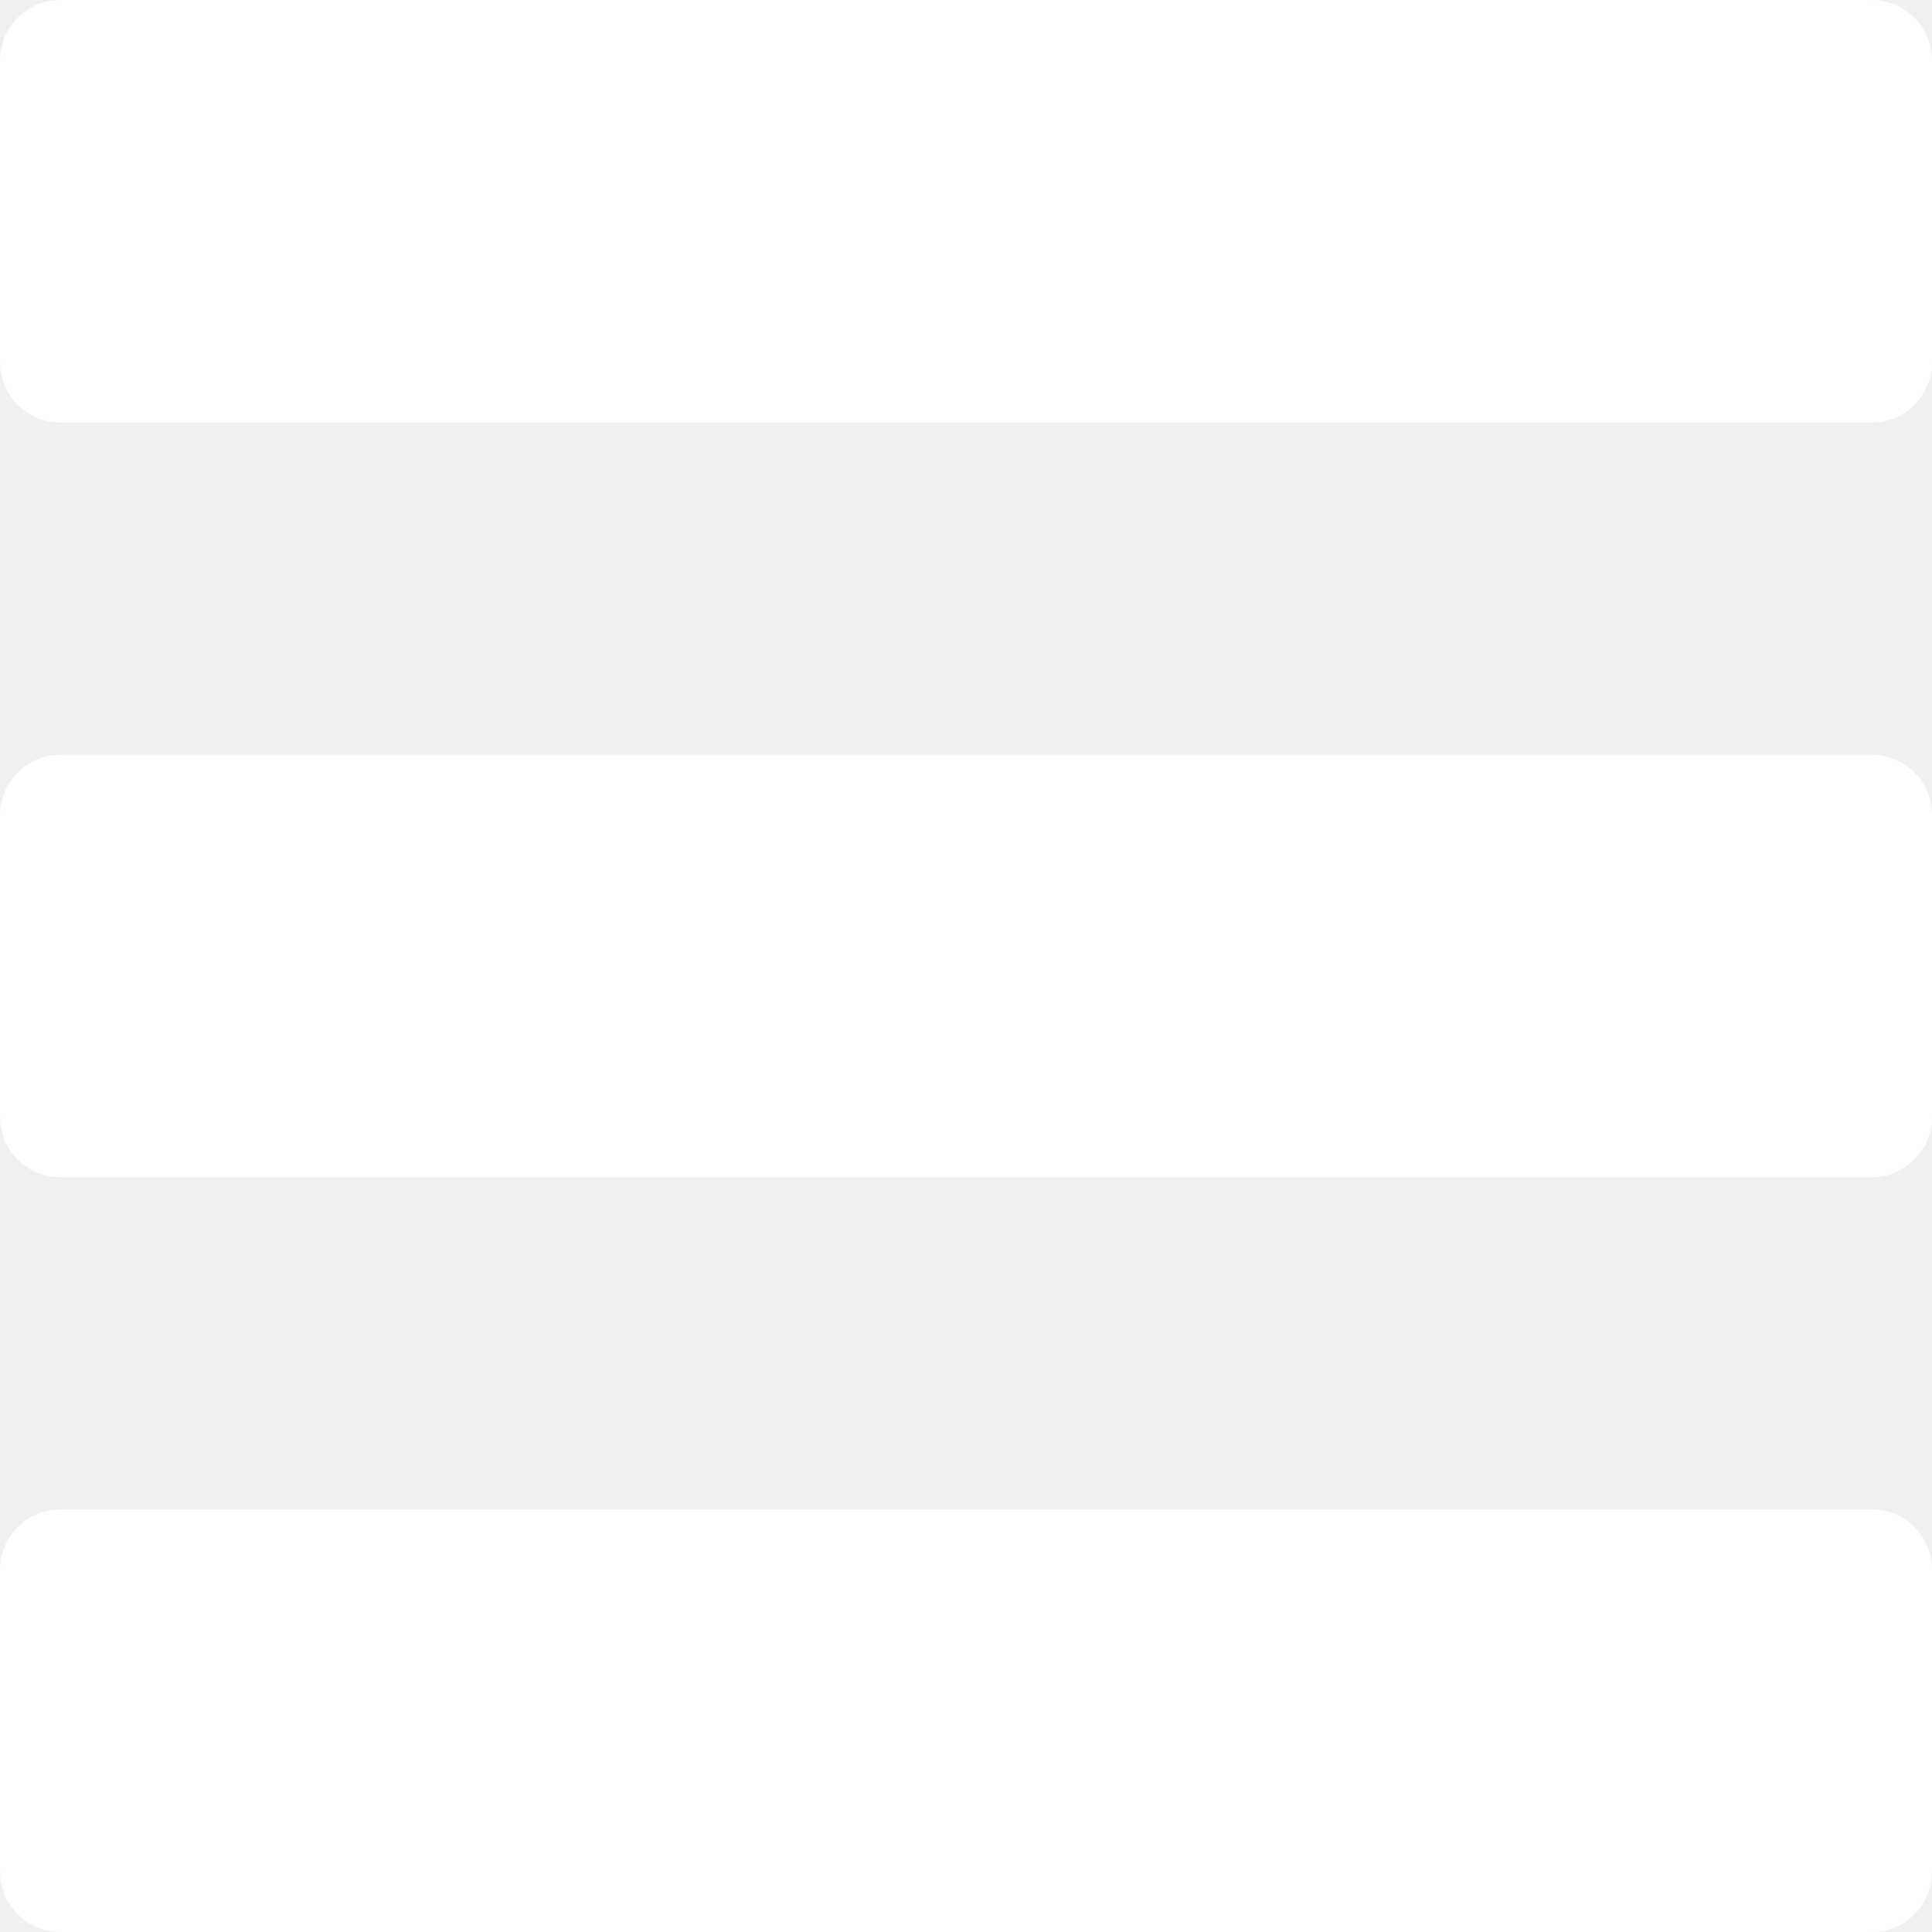
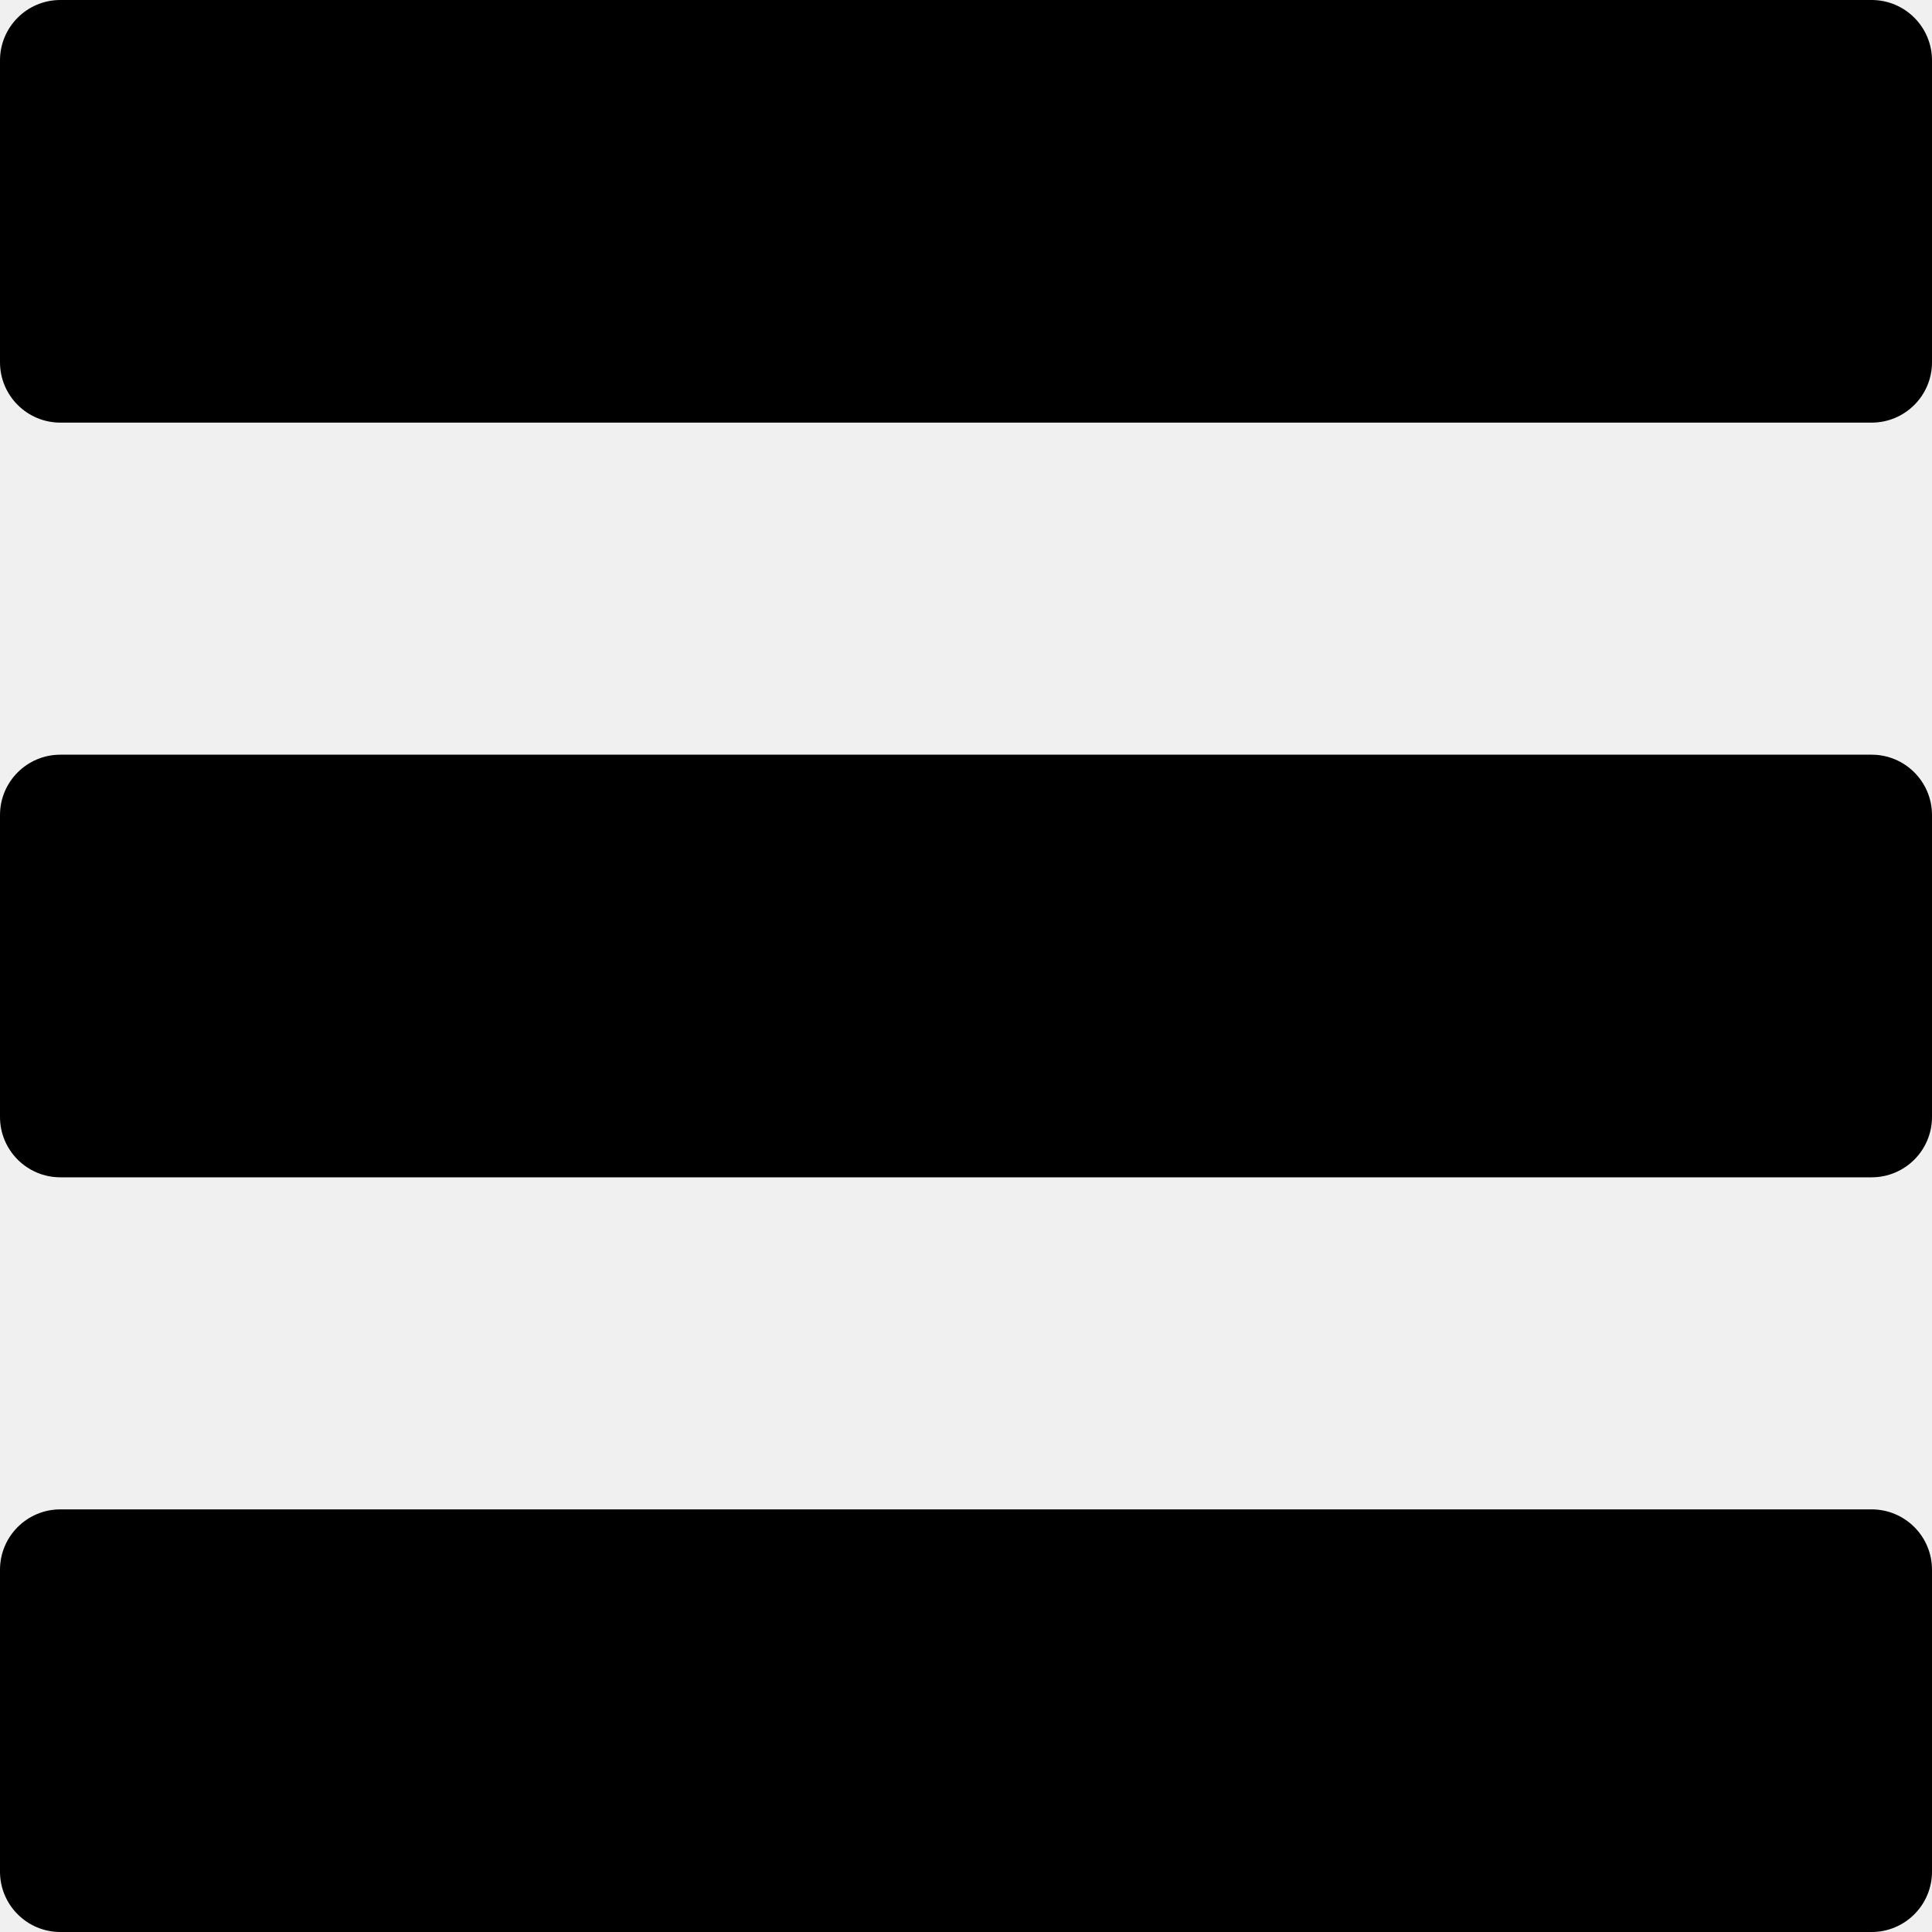
<svg xmlns="http://www.w3.org/2000/svg" width="32" height="32" viewBox="0 0 32 32">
-   <rect x="0" y="0" width="32" height="7" rx="1" fill="#ffffff" />
-   <rect x="0" y="12.5" width="32" height="7" rx="1" fill="#ffffff" />
-   <rect x="0" y="25" width="32" height="7" rx="1" fill="#ffffff" />
+   <rect x="0" y="0" width="32" height="7" rx="1" />
+   <rect x="0" y="12.5" width="32" height="7" rx="1" />
+   <rect x="0" y="25" width="32" height="7" rx="1" />
</svg>
